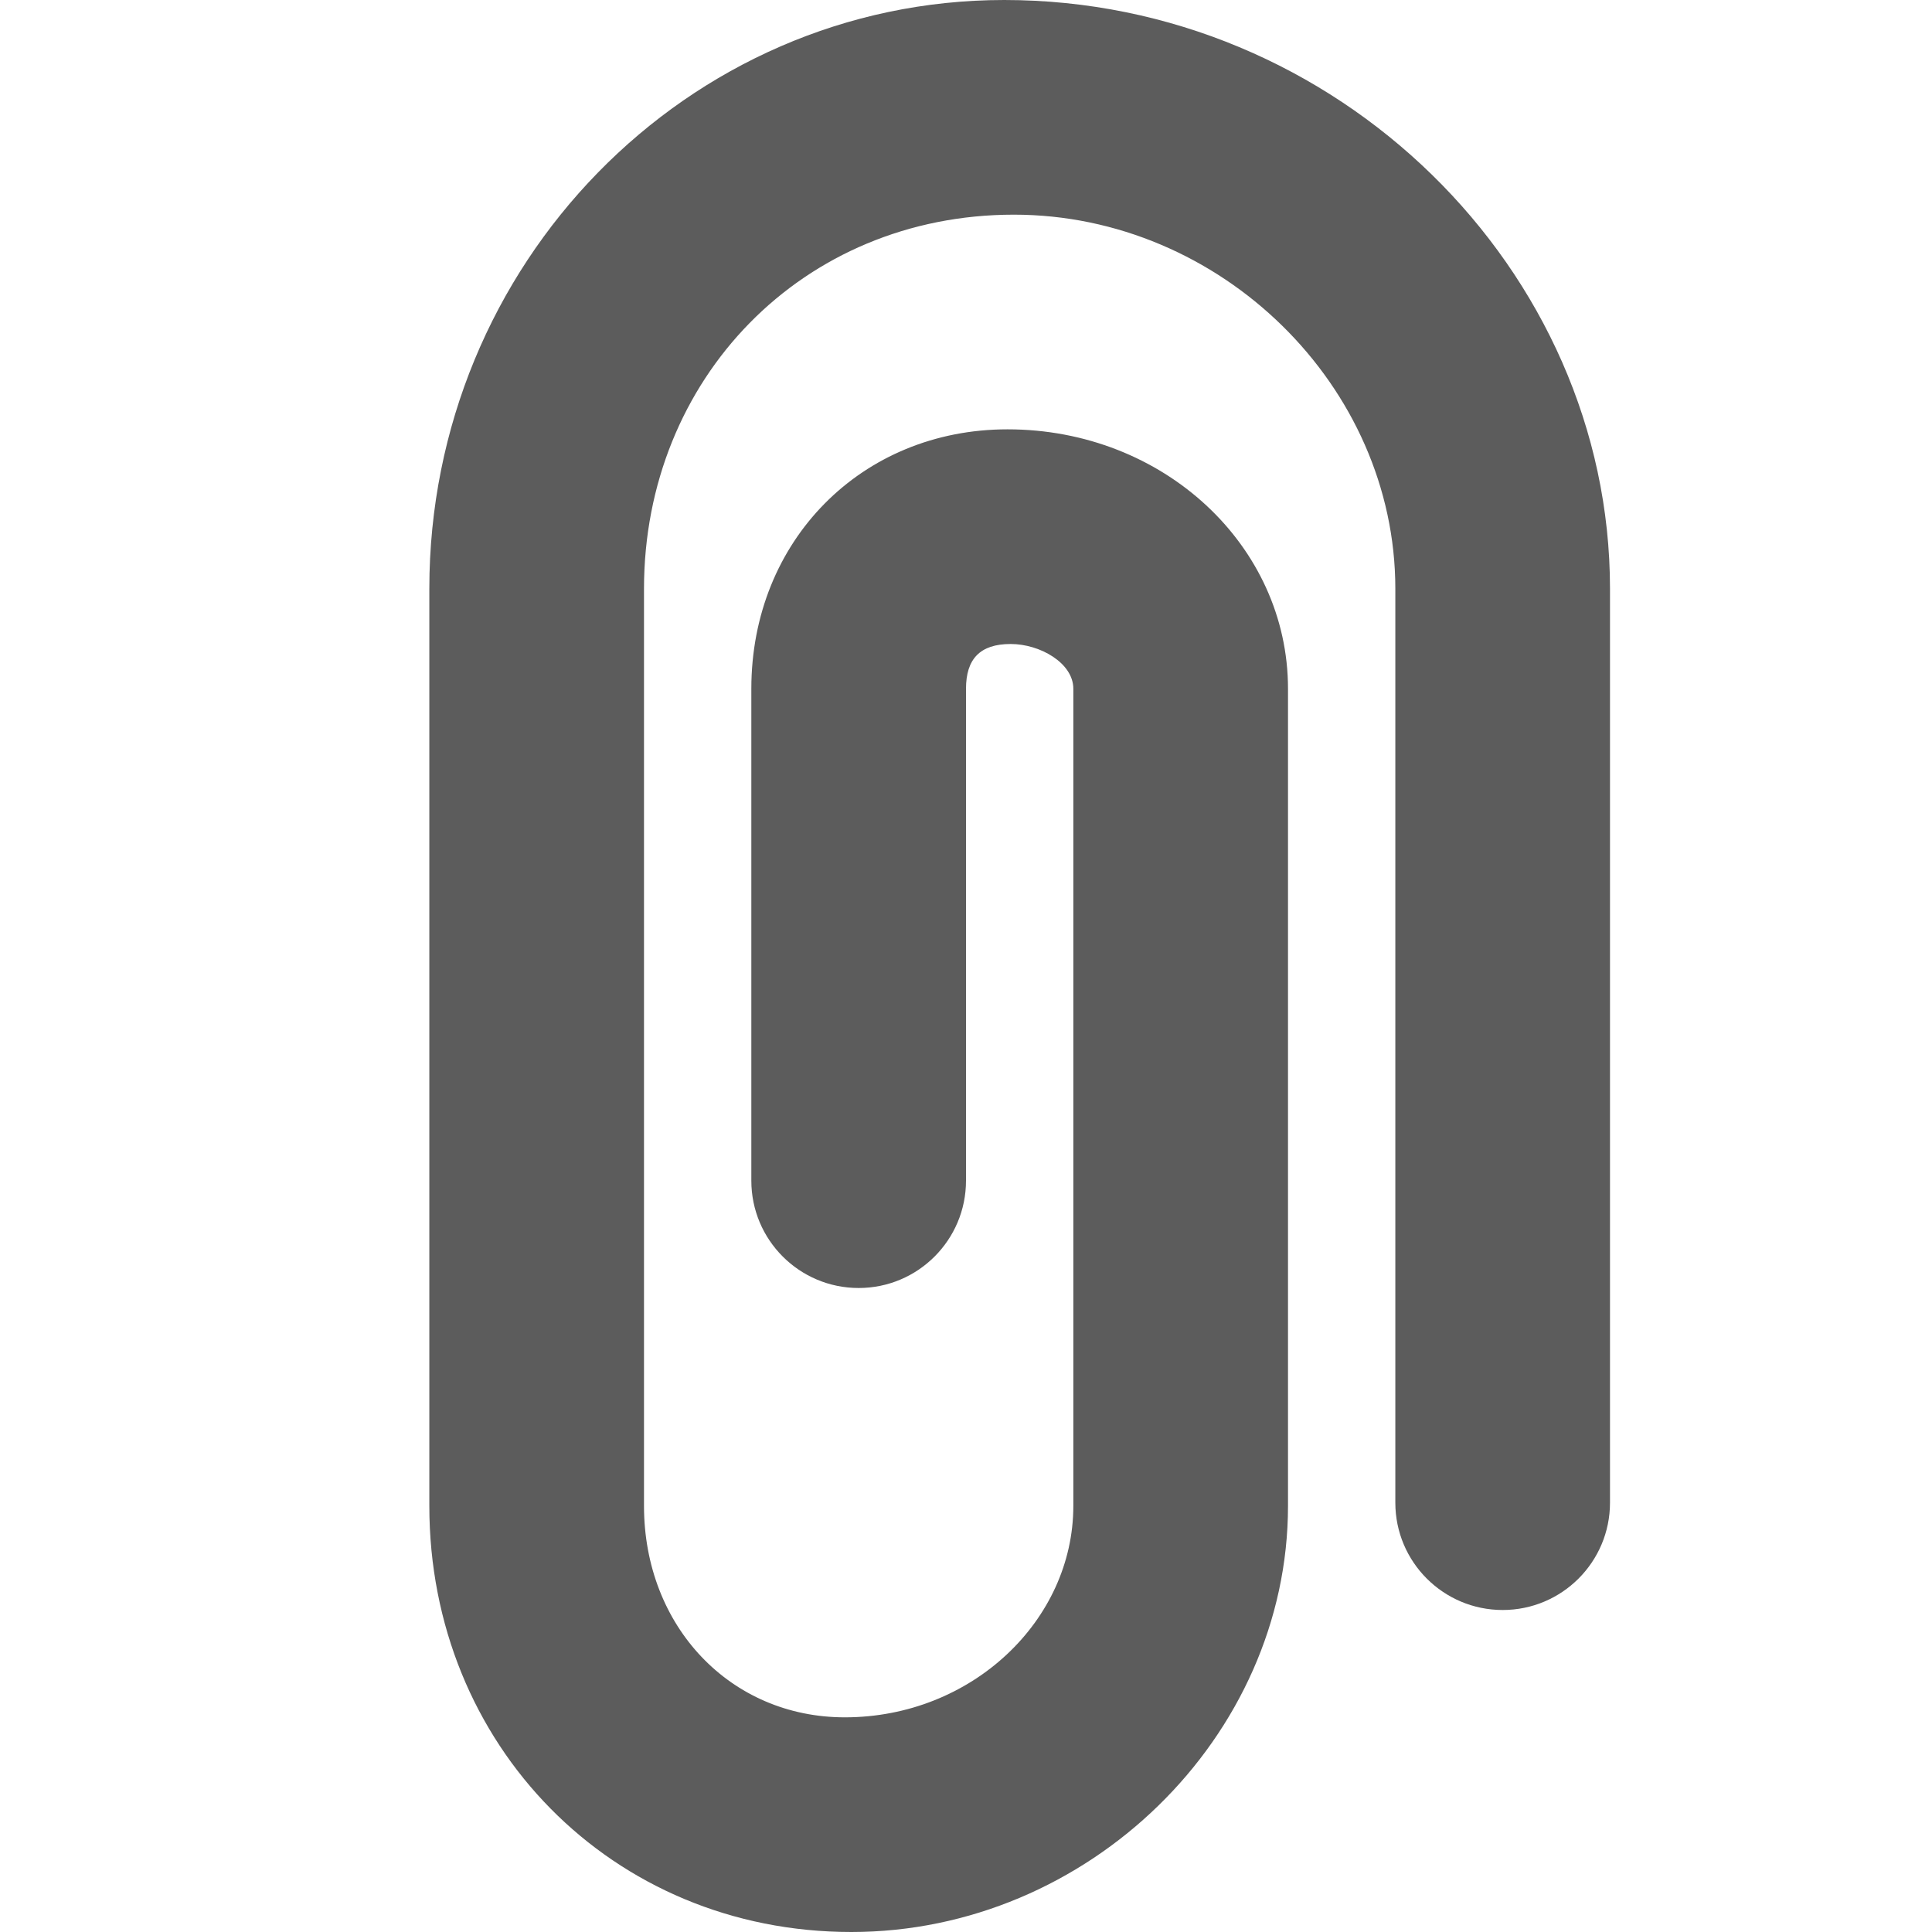
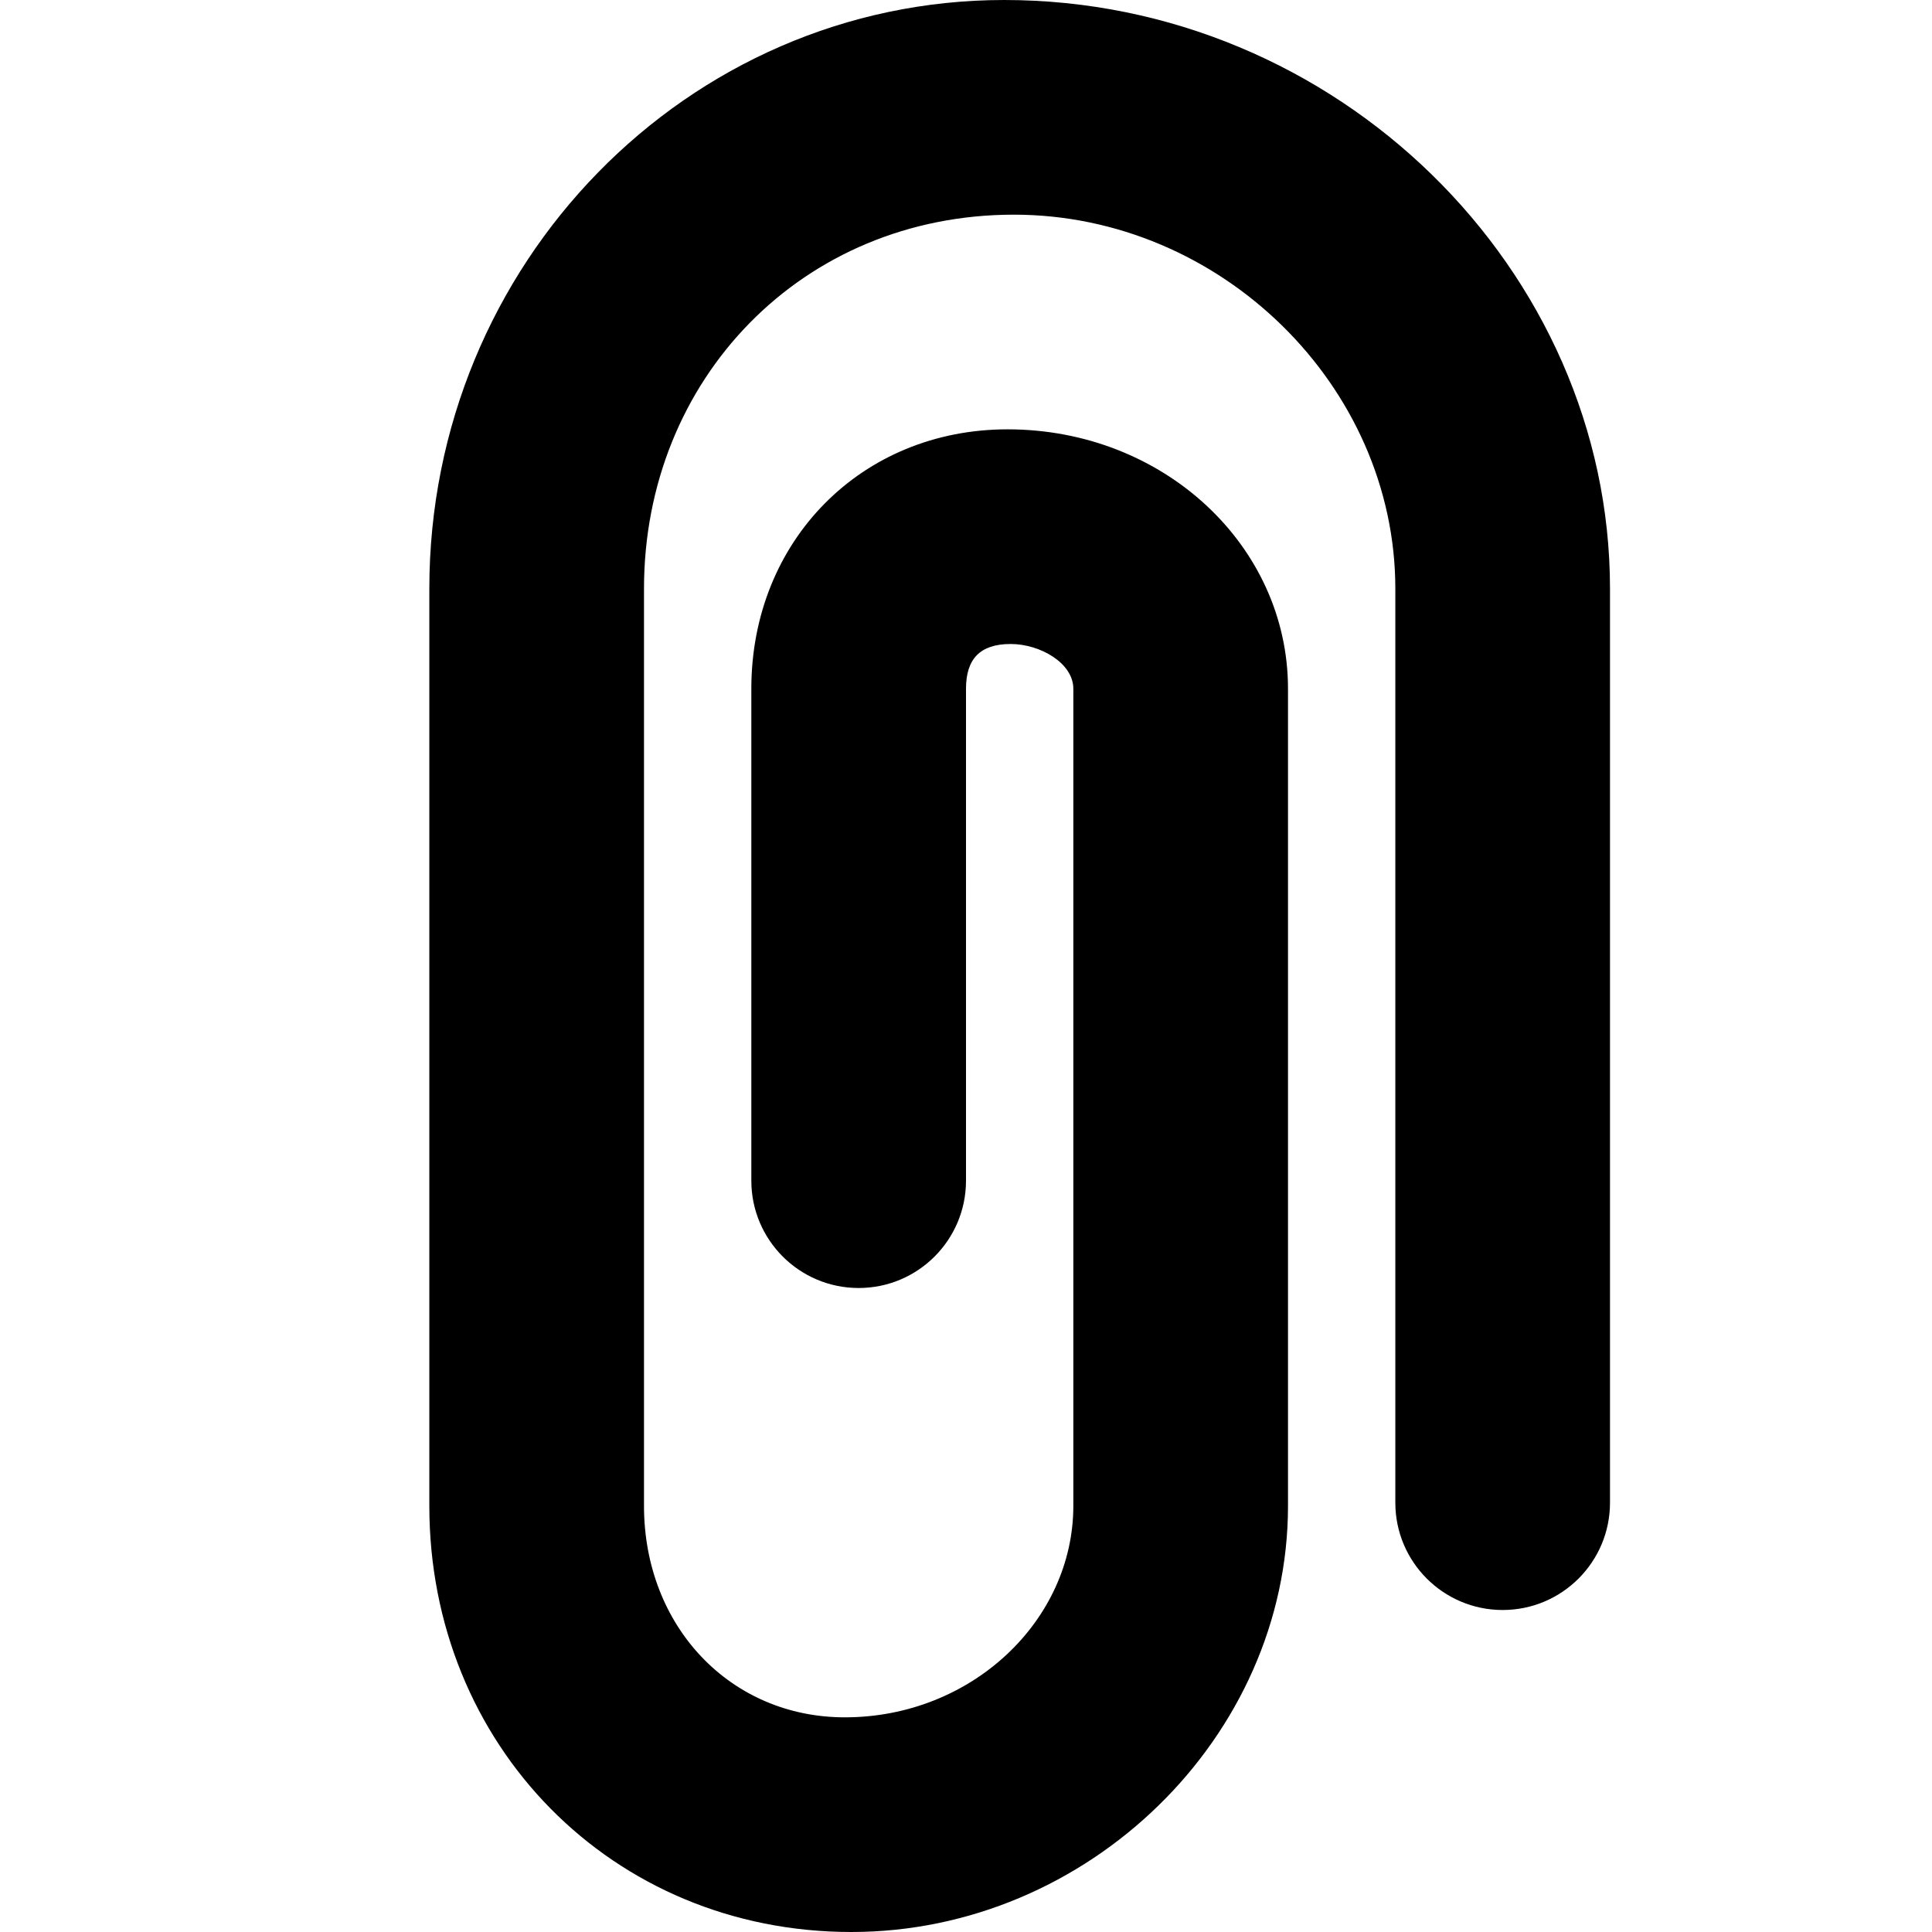
<svg xmlns="http://www.w3.org/2000/svg" width="18" height="18" viewBox="0 0 18 18">
-   <path d="M9.356 0C6.403 0 4 2.46 4 5.485v8.545C4 16.256 5.7 18 7.932 18 10.137 18 12 16.182 12 14.03V6.417C12 5.084 10.841 4 9.387 4 8.026 4 7 5.039 7 6.417V11a1 1 0 1 0 2 0V6.417C9 6.14 9.13 6 9.416 6c.275 0 .584.178.584.417v7.613C10 15.098 9.053 16 7.871 16 6.805 16 6 15.153 6 14.03V5.485C6 3.531 7.475 2 9.446 2 11.373 2 13 3.596 13 5.485V14a1 1 0 1 0 2 0V5.485C15 2.512 12.457 0 9.356 0" fill="#5C5C5C" />
+   <path d="M9.356 0C6.403 0 4 2.46 4 5.485v8.545C4 16.256 5.7 18 7.932 18 10.137 18 12 16.182 12 14.03V6.417C12 5.084 10.841 4 9.387 4 8.026 4 7 5.039 7 6.417V11a1 1 0 1 0 2 0V6.417C9 6.14 9.13 6 9.416 6c.275 0 .584.178.584.417v7.613C10 15.098 9.053 16 7.871 16 6.805 16 6 15.153 6 14.03V5.485C6 3.531 7.475 2 9.446 2 11.373 2 13 3.596 13 5.485V14a1 1 0 1 0 2 0V5.485C15 2.512 12.457 0 9.356 0" />
</svg>
